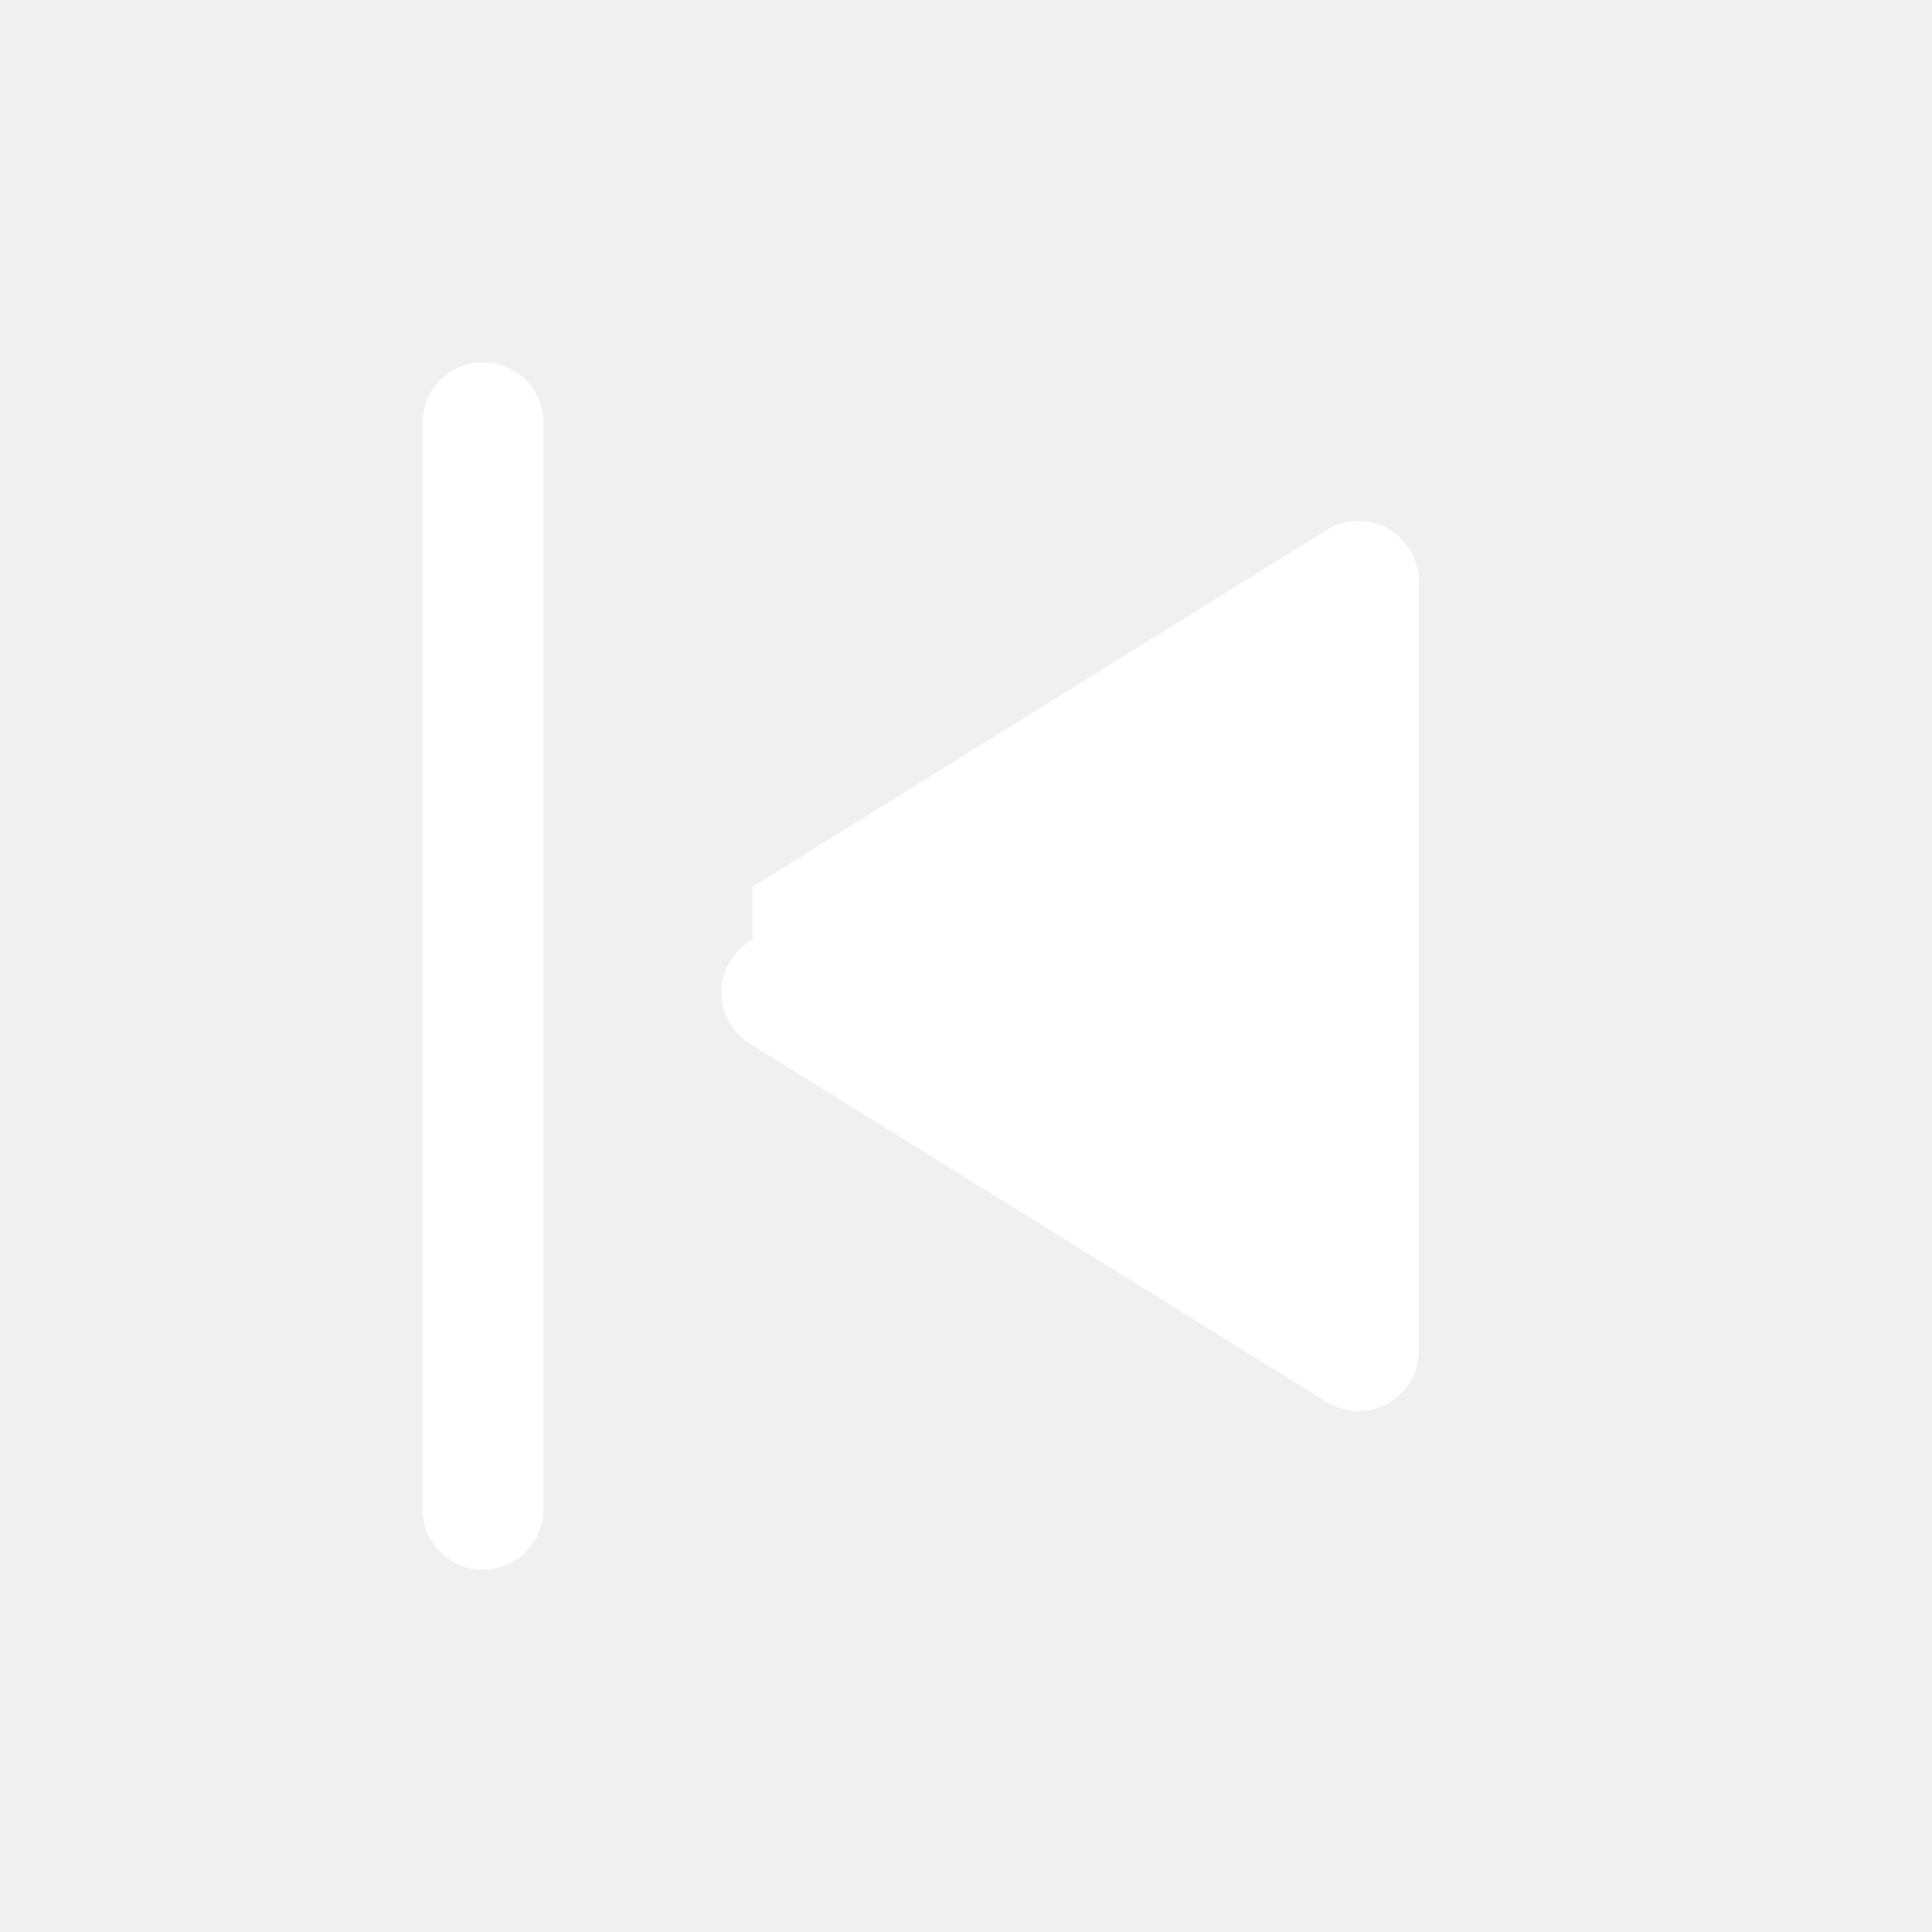
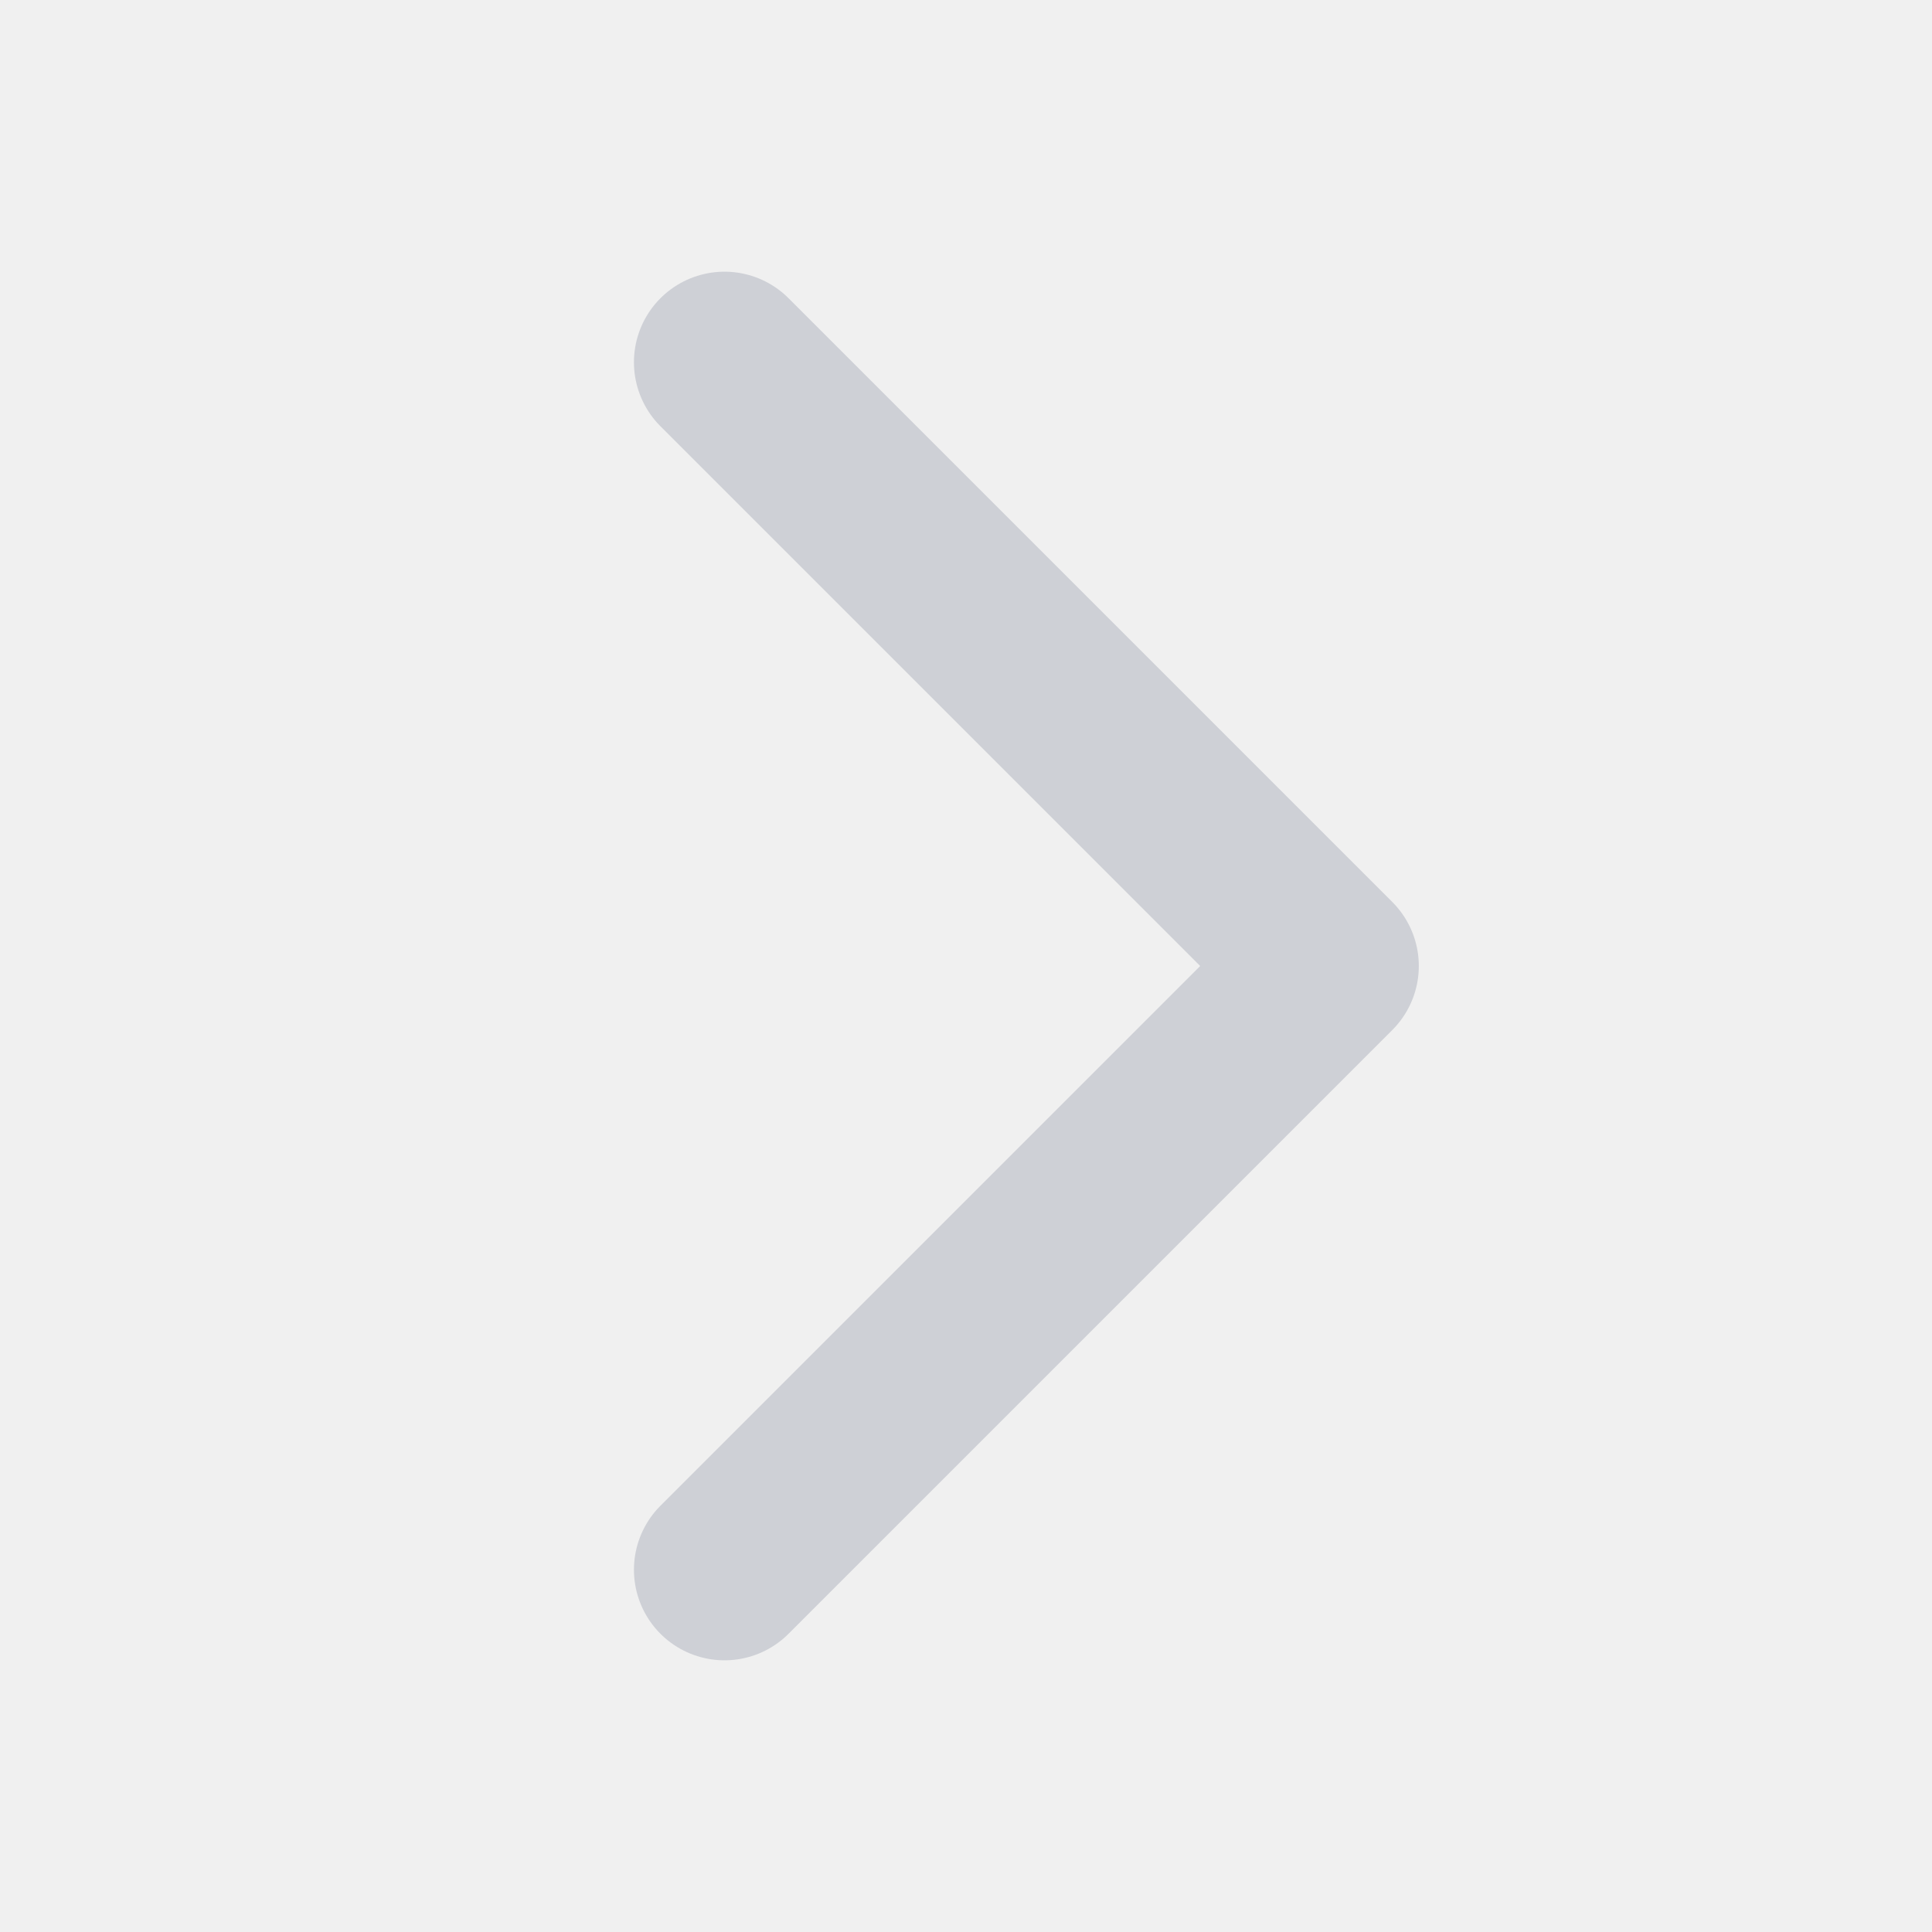
- <svg xmlns="http://www.w3.org/2000/svg" t="1678432000003" class="icon" viewBox="0 0 1024 1024" version="1.1" p-id="3307">
-   <path d="M256 192a32 32 0 0 1 32 32v576a32 32 0 0 1-64 0V224a32 32 0 0 1 32-32zM398.848 470.016L702.08 281.6a32 32 0 0 1 49.92 26.624v407.552a32 32 0 0 1-49.92 26.624L398.848 553.984a32 32 0 0 1 0-55.968z" fill="#ffffff" p-id="3308" />
+ <svg xmlns="http://www.w3.org/2000/svg" width="16" height="16" viewBox="0 0 16 16">
+   <path d="M6 3l5 5-5 5" fill="none" stroke="#CED0D6" stroke-width="1.5" stroke-linecap="round" stroke-linejoin="round" />
</svg>
